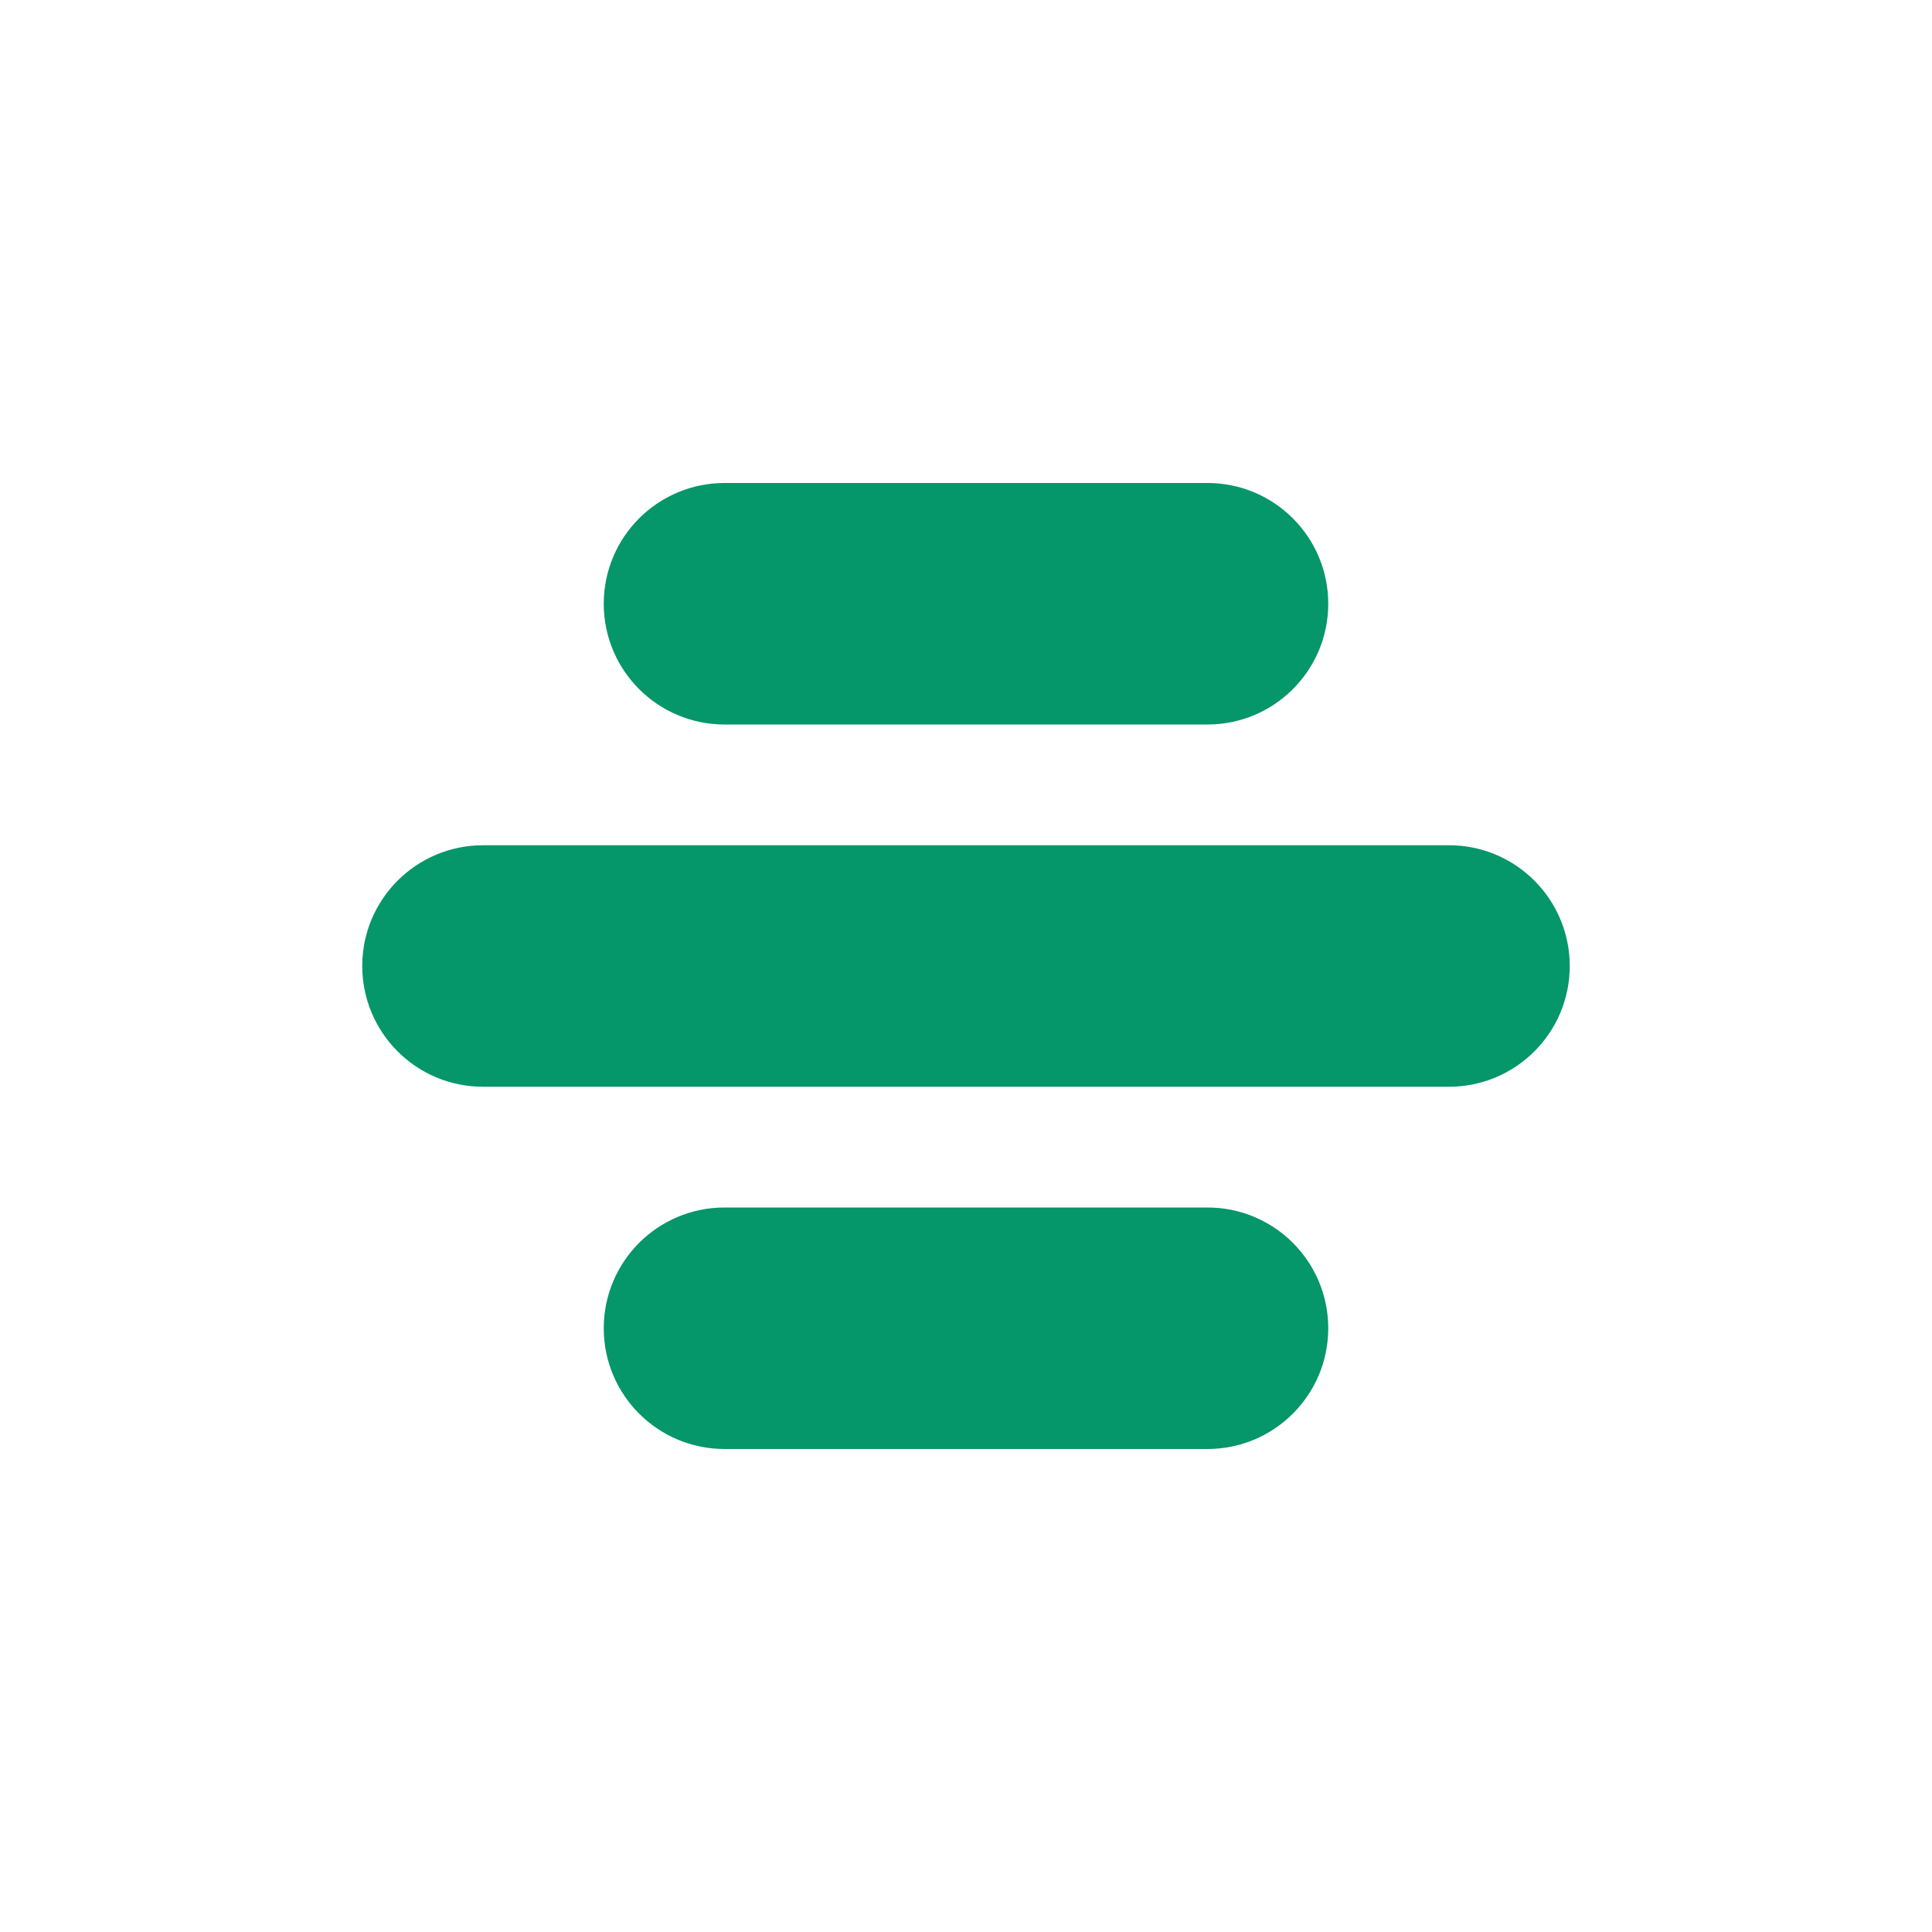
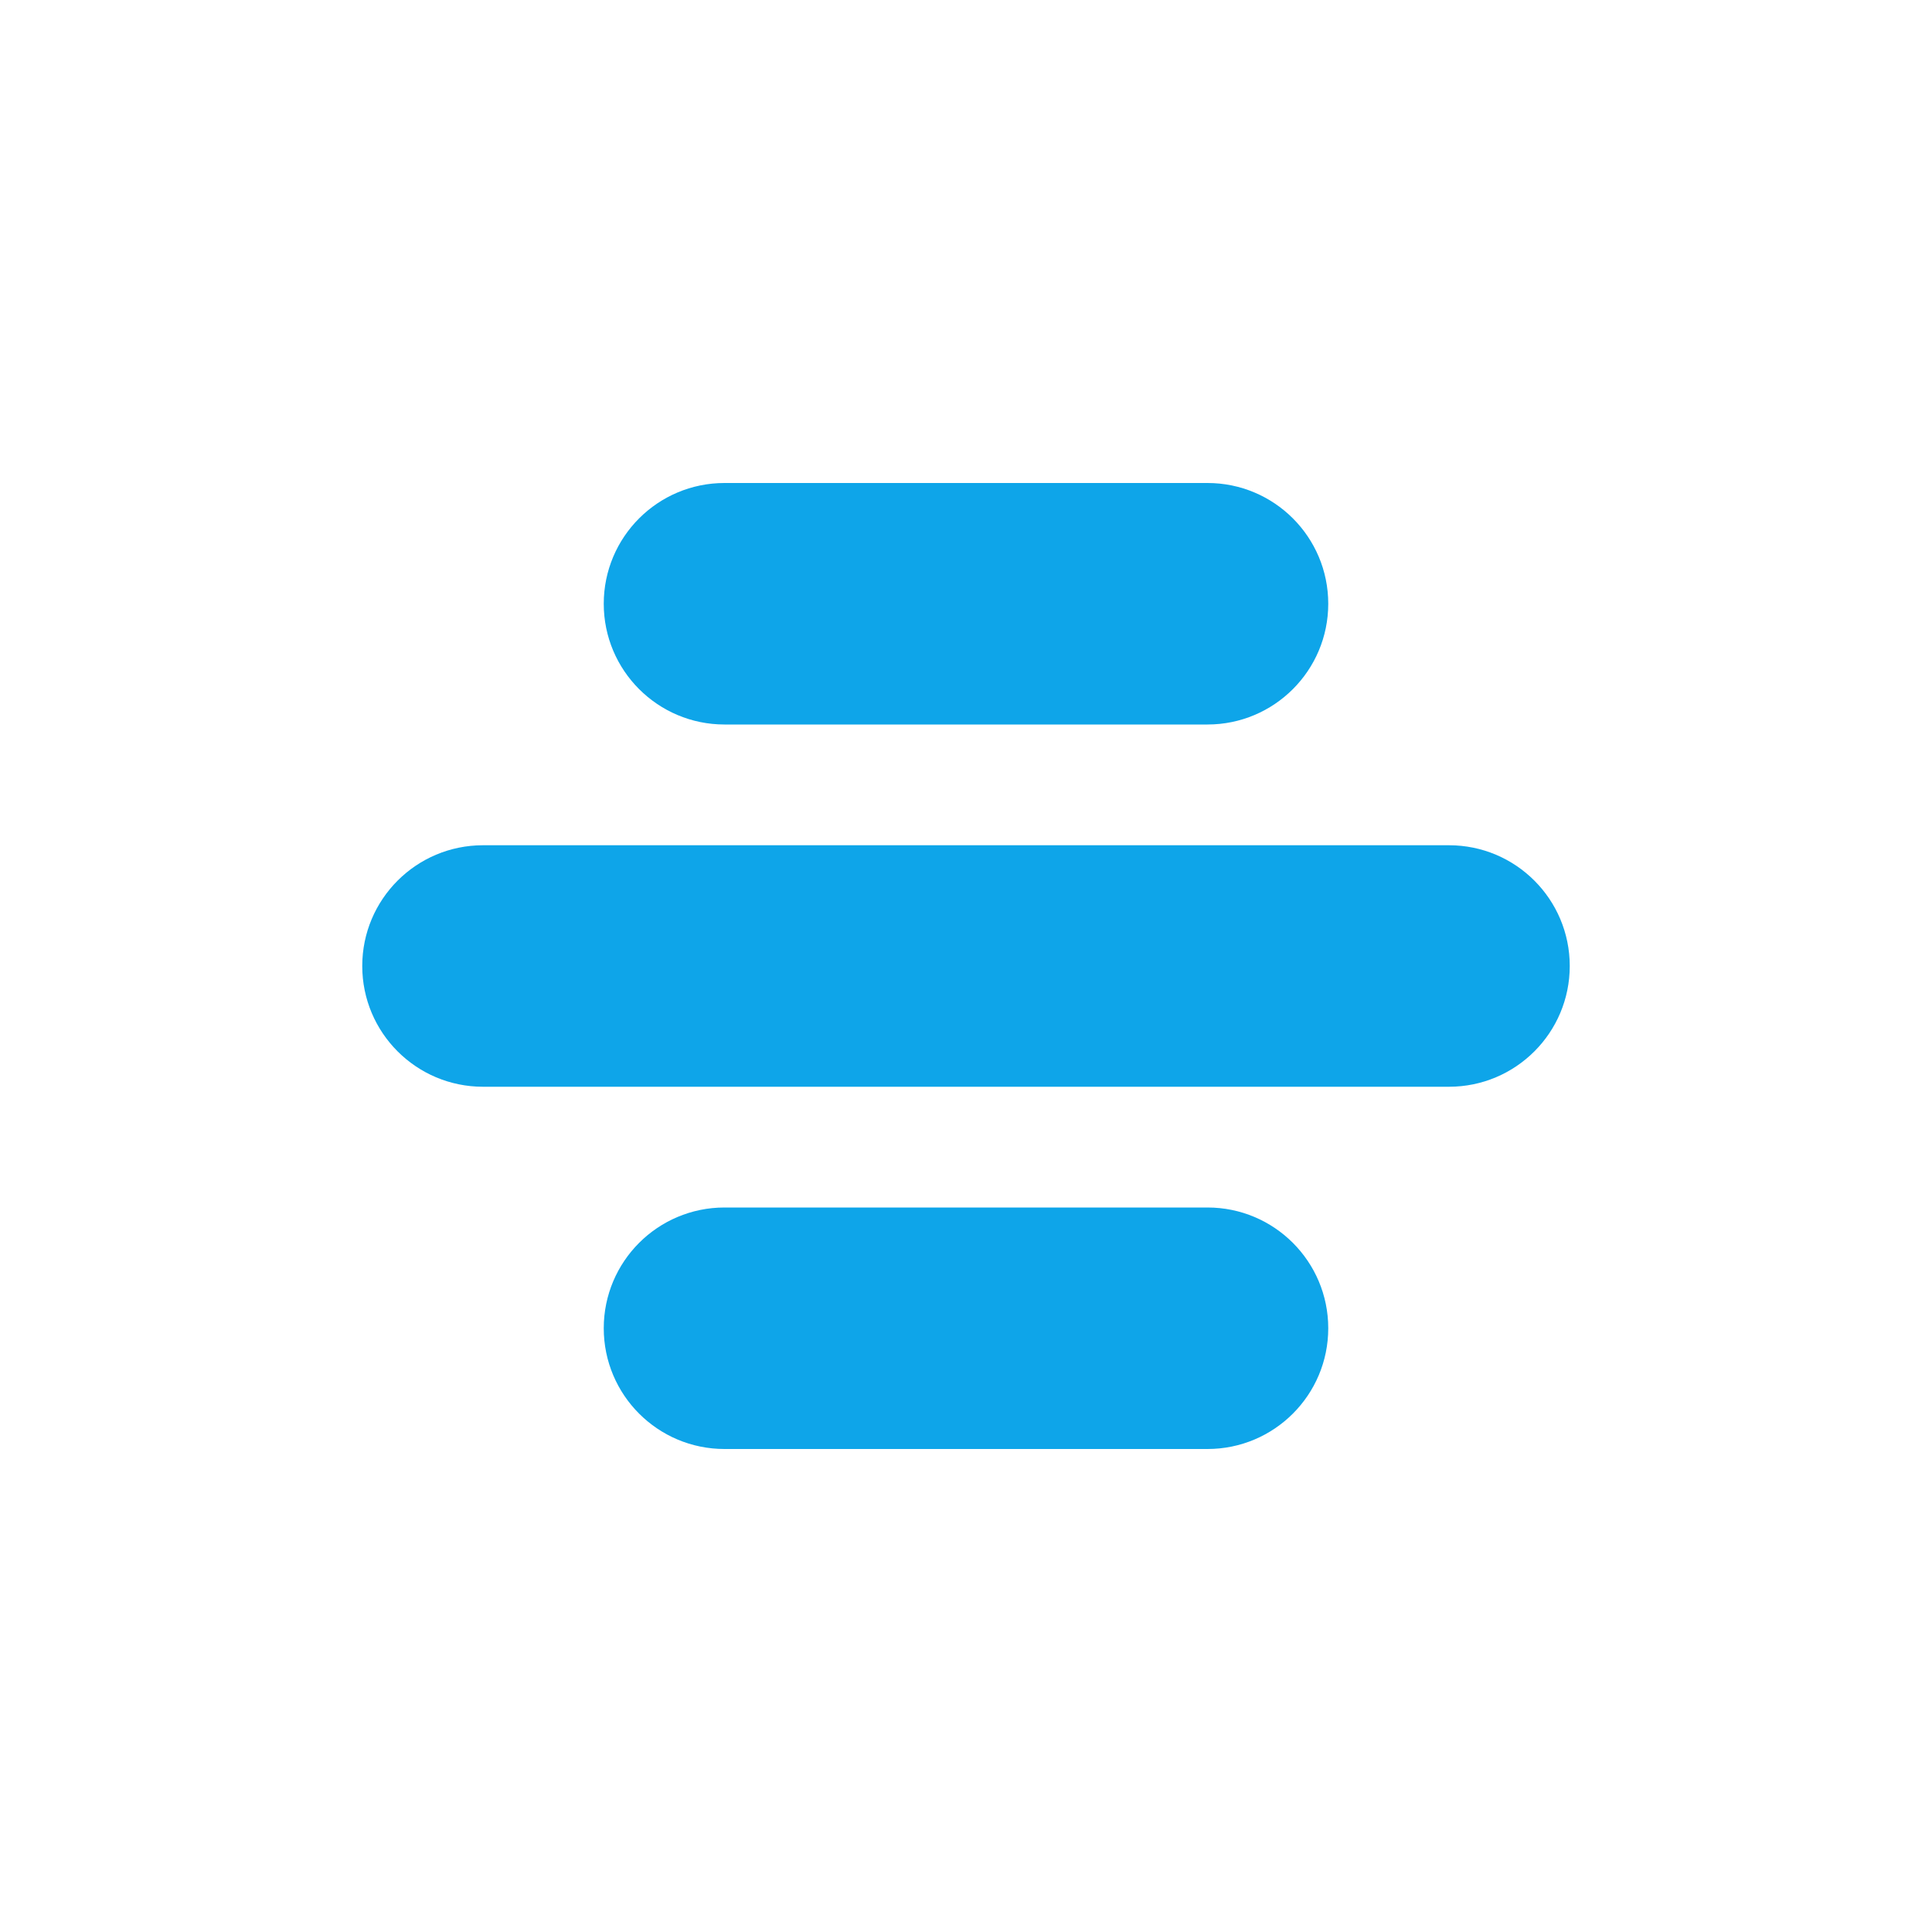
- <svg xmlns="http://www.w3.org/2000/svg" viewBox="0 0 32 32" fill="#059669">
+ <svg xmlns="http://www.w3.org/2000/svg" viewBox="0 0 32 32" fill="#0ea5e9">
  <rect x="10" y="8" width="12" height="4" rx="2" />
  <rect x="6" y="14" width="20" height="4" rx="2" />
  <rect x="10" y="20" width="12" height="4" rx="2" />
</svg>
